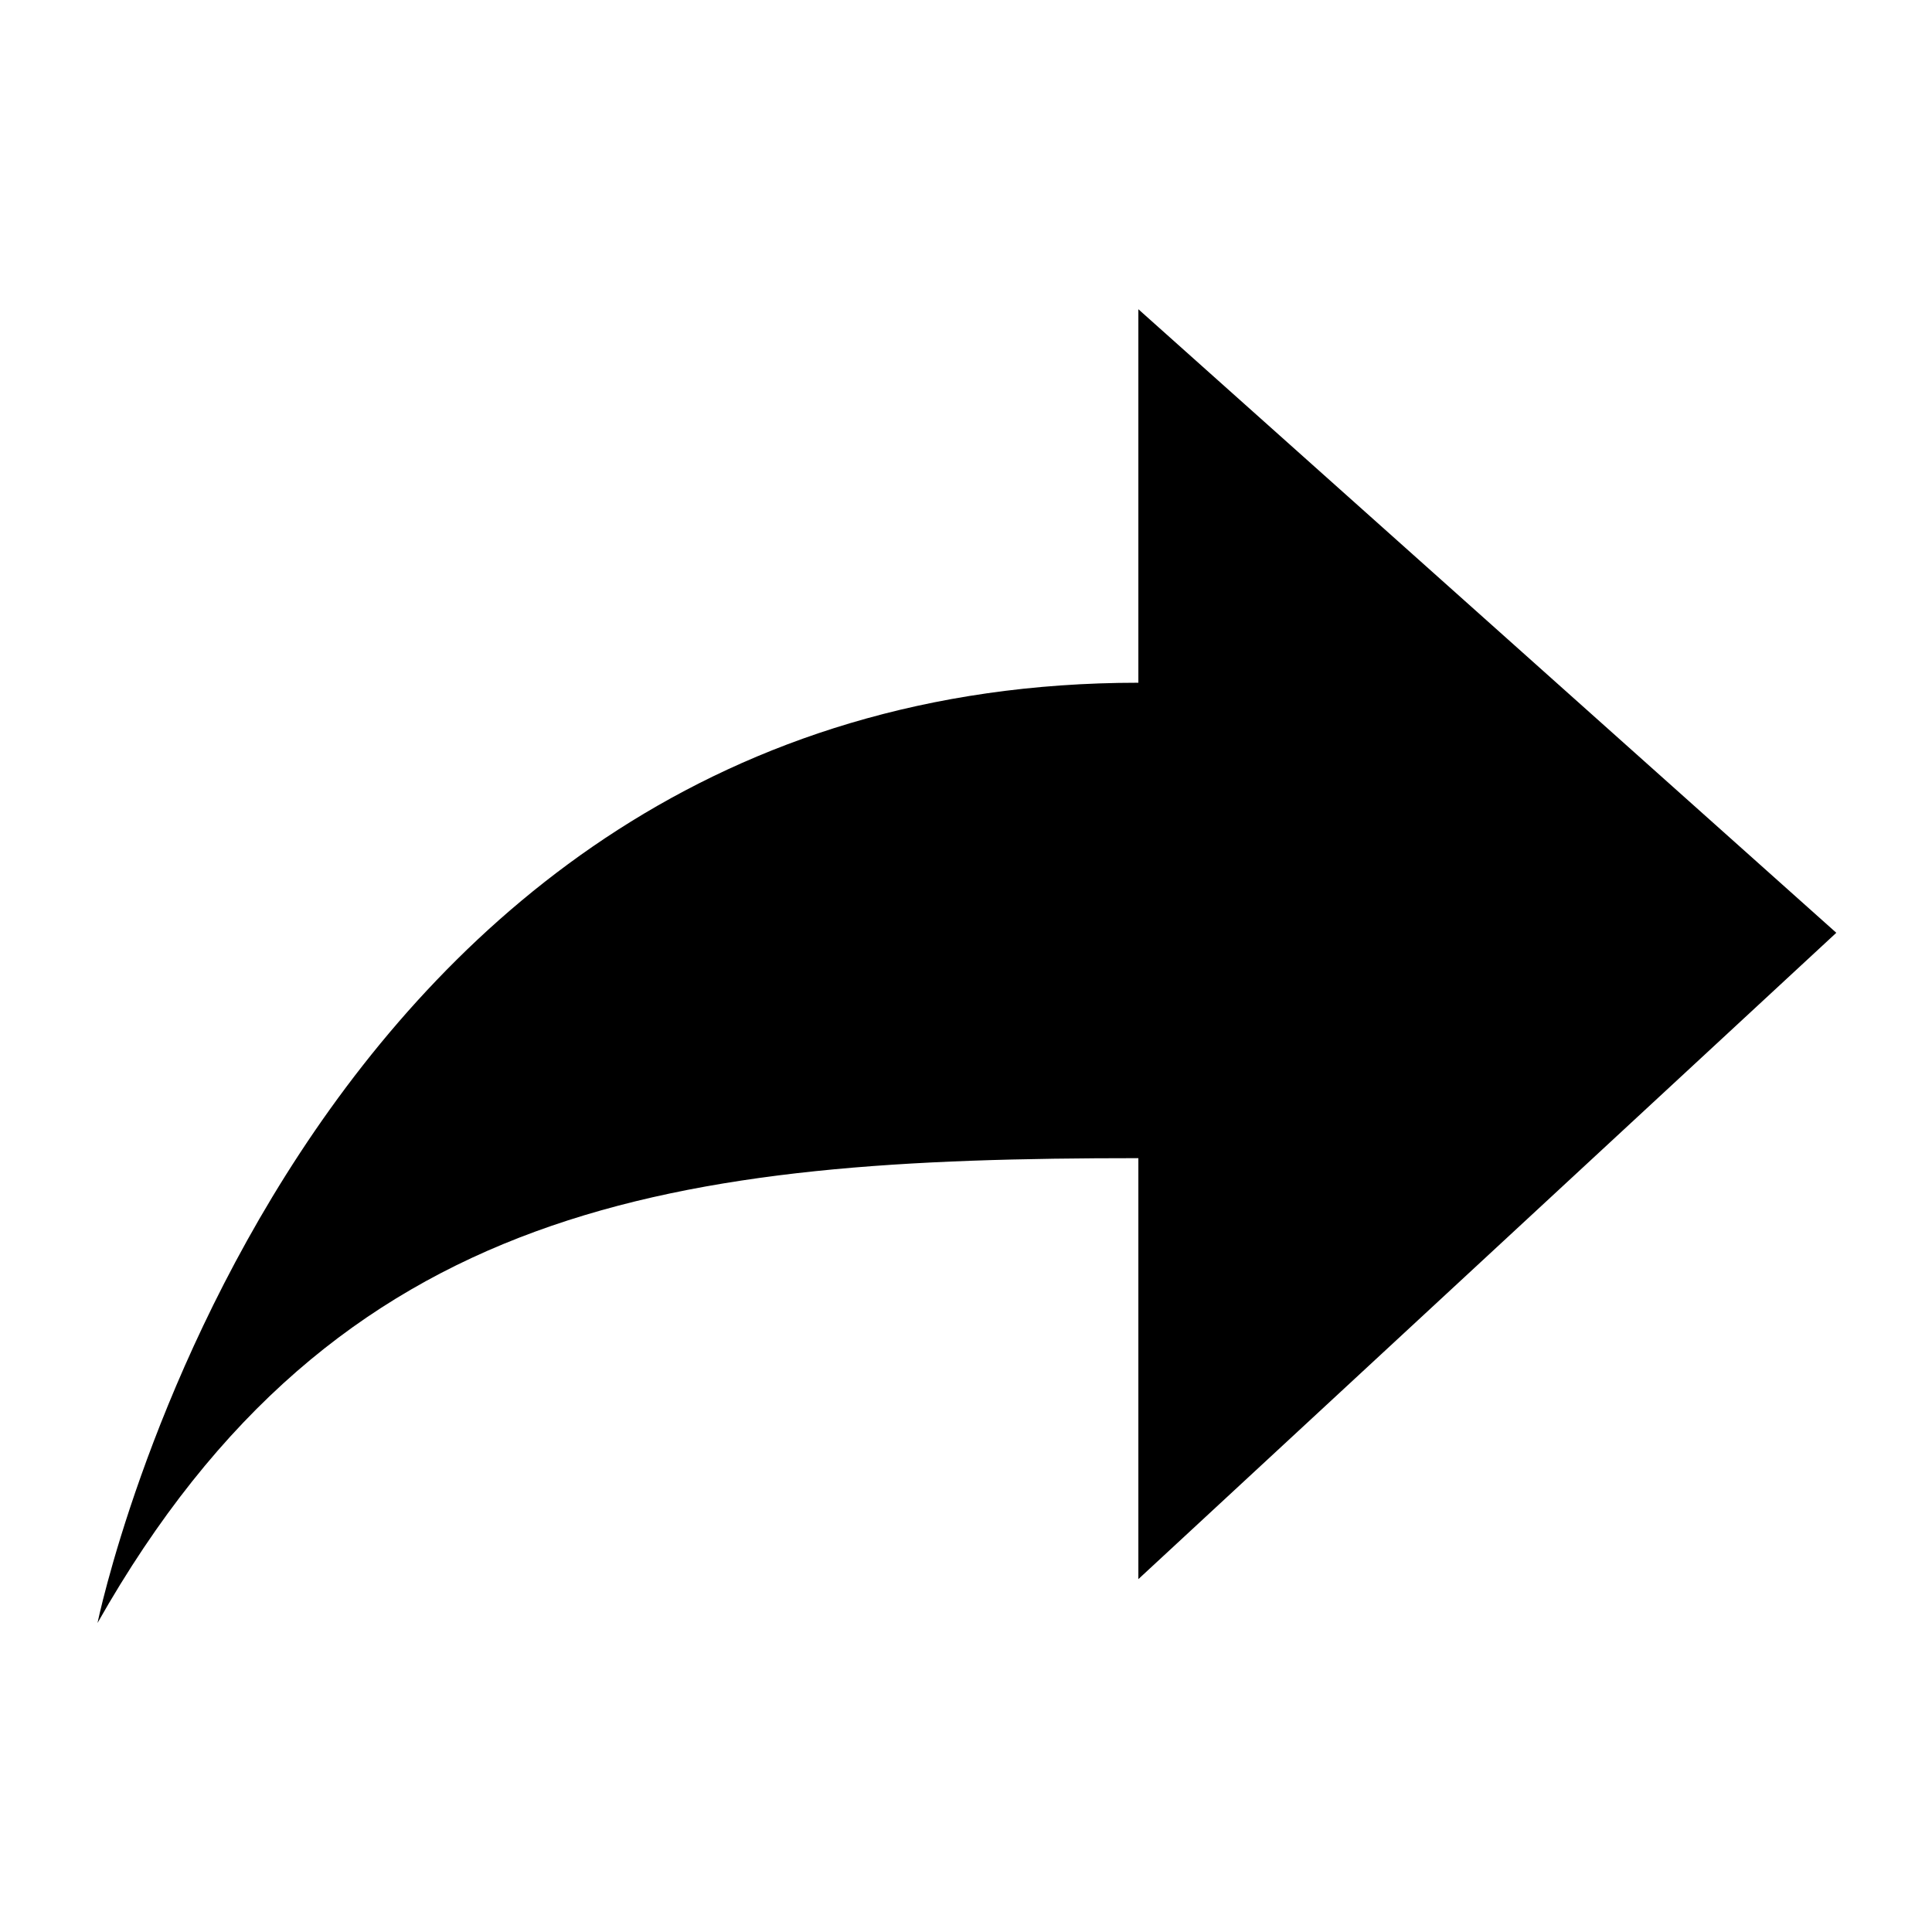
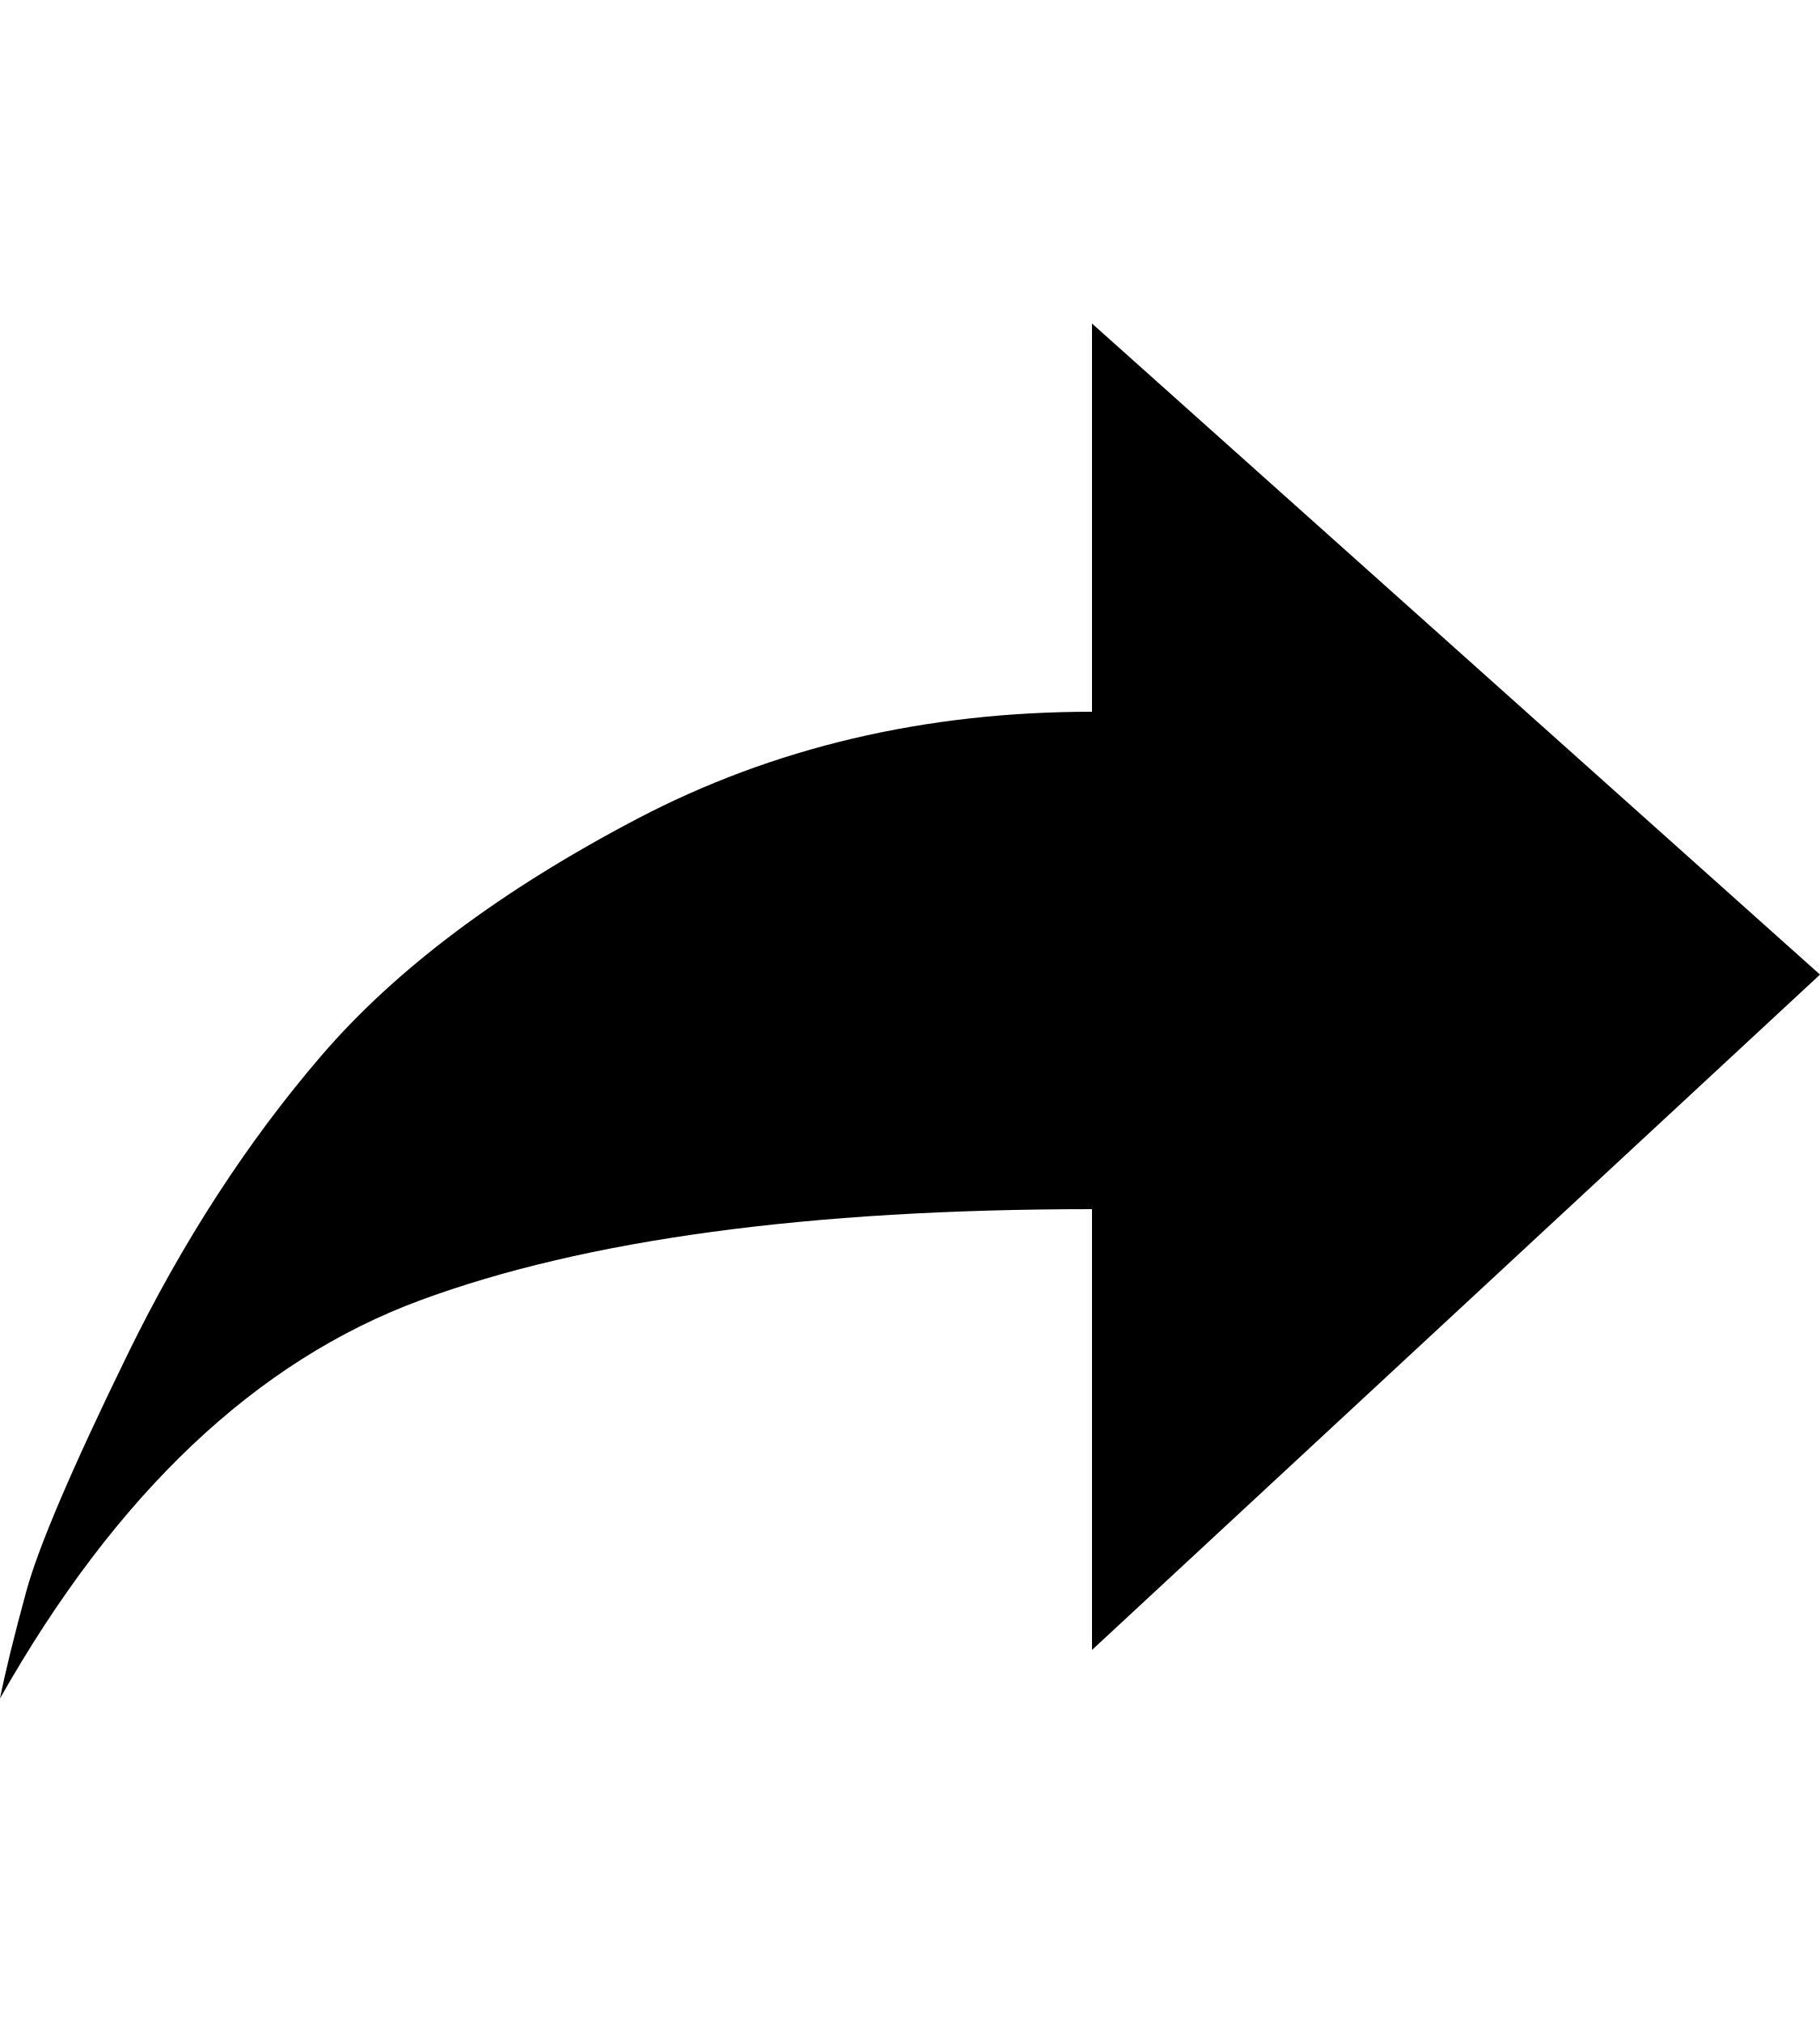
- <svg xmlns="http://www.w3.org/2000/svg" version="1.1" id="Layer_1" x="0px" y="0px" width="1000px" height="1000px" viewBox="0 0 1000 1000" enable-background="new 0 0 1000 1000" xml:space="preserve">
+ <svg xmlns="http://www.w3.org/2000/svg" height="1000px" width="900px">
  <g>
-     <path d="M589.219,599.461v217.891l361.25-334.539l-361.25-322.75v193.32c-438.75,0-538.75,486.68-538.75,486.68   C174.648,620.578,351.07,599.461,589.219,599.461z" />
+     <path d="M540 598c-140 0 -250.667 15 -332 45c-81.333 30 -150.667 95.667 -208 197c2.667 -13.333 7 -31 13 -53c6 -22 22.667 -61 50 -117c27.333 -56 59.333 -105.333 96 -148c36.667 -42.667 88.667 -81.667 156 -117c67.333 -35.333 142.333 -53 225 -53c0 0 0 -192 0 -192c0 0 360 322 360 322c0 0 -360 334 -360 334c0 0 0 -218 0 -218c0 0 0 0 0 0" />
  </g>
</svg>
